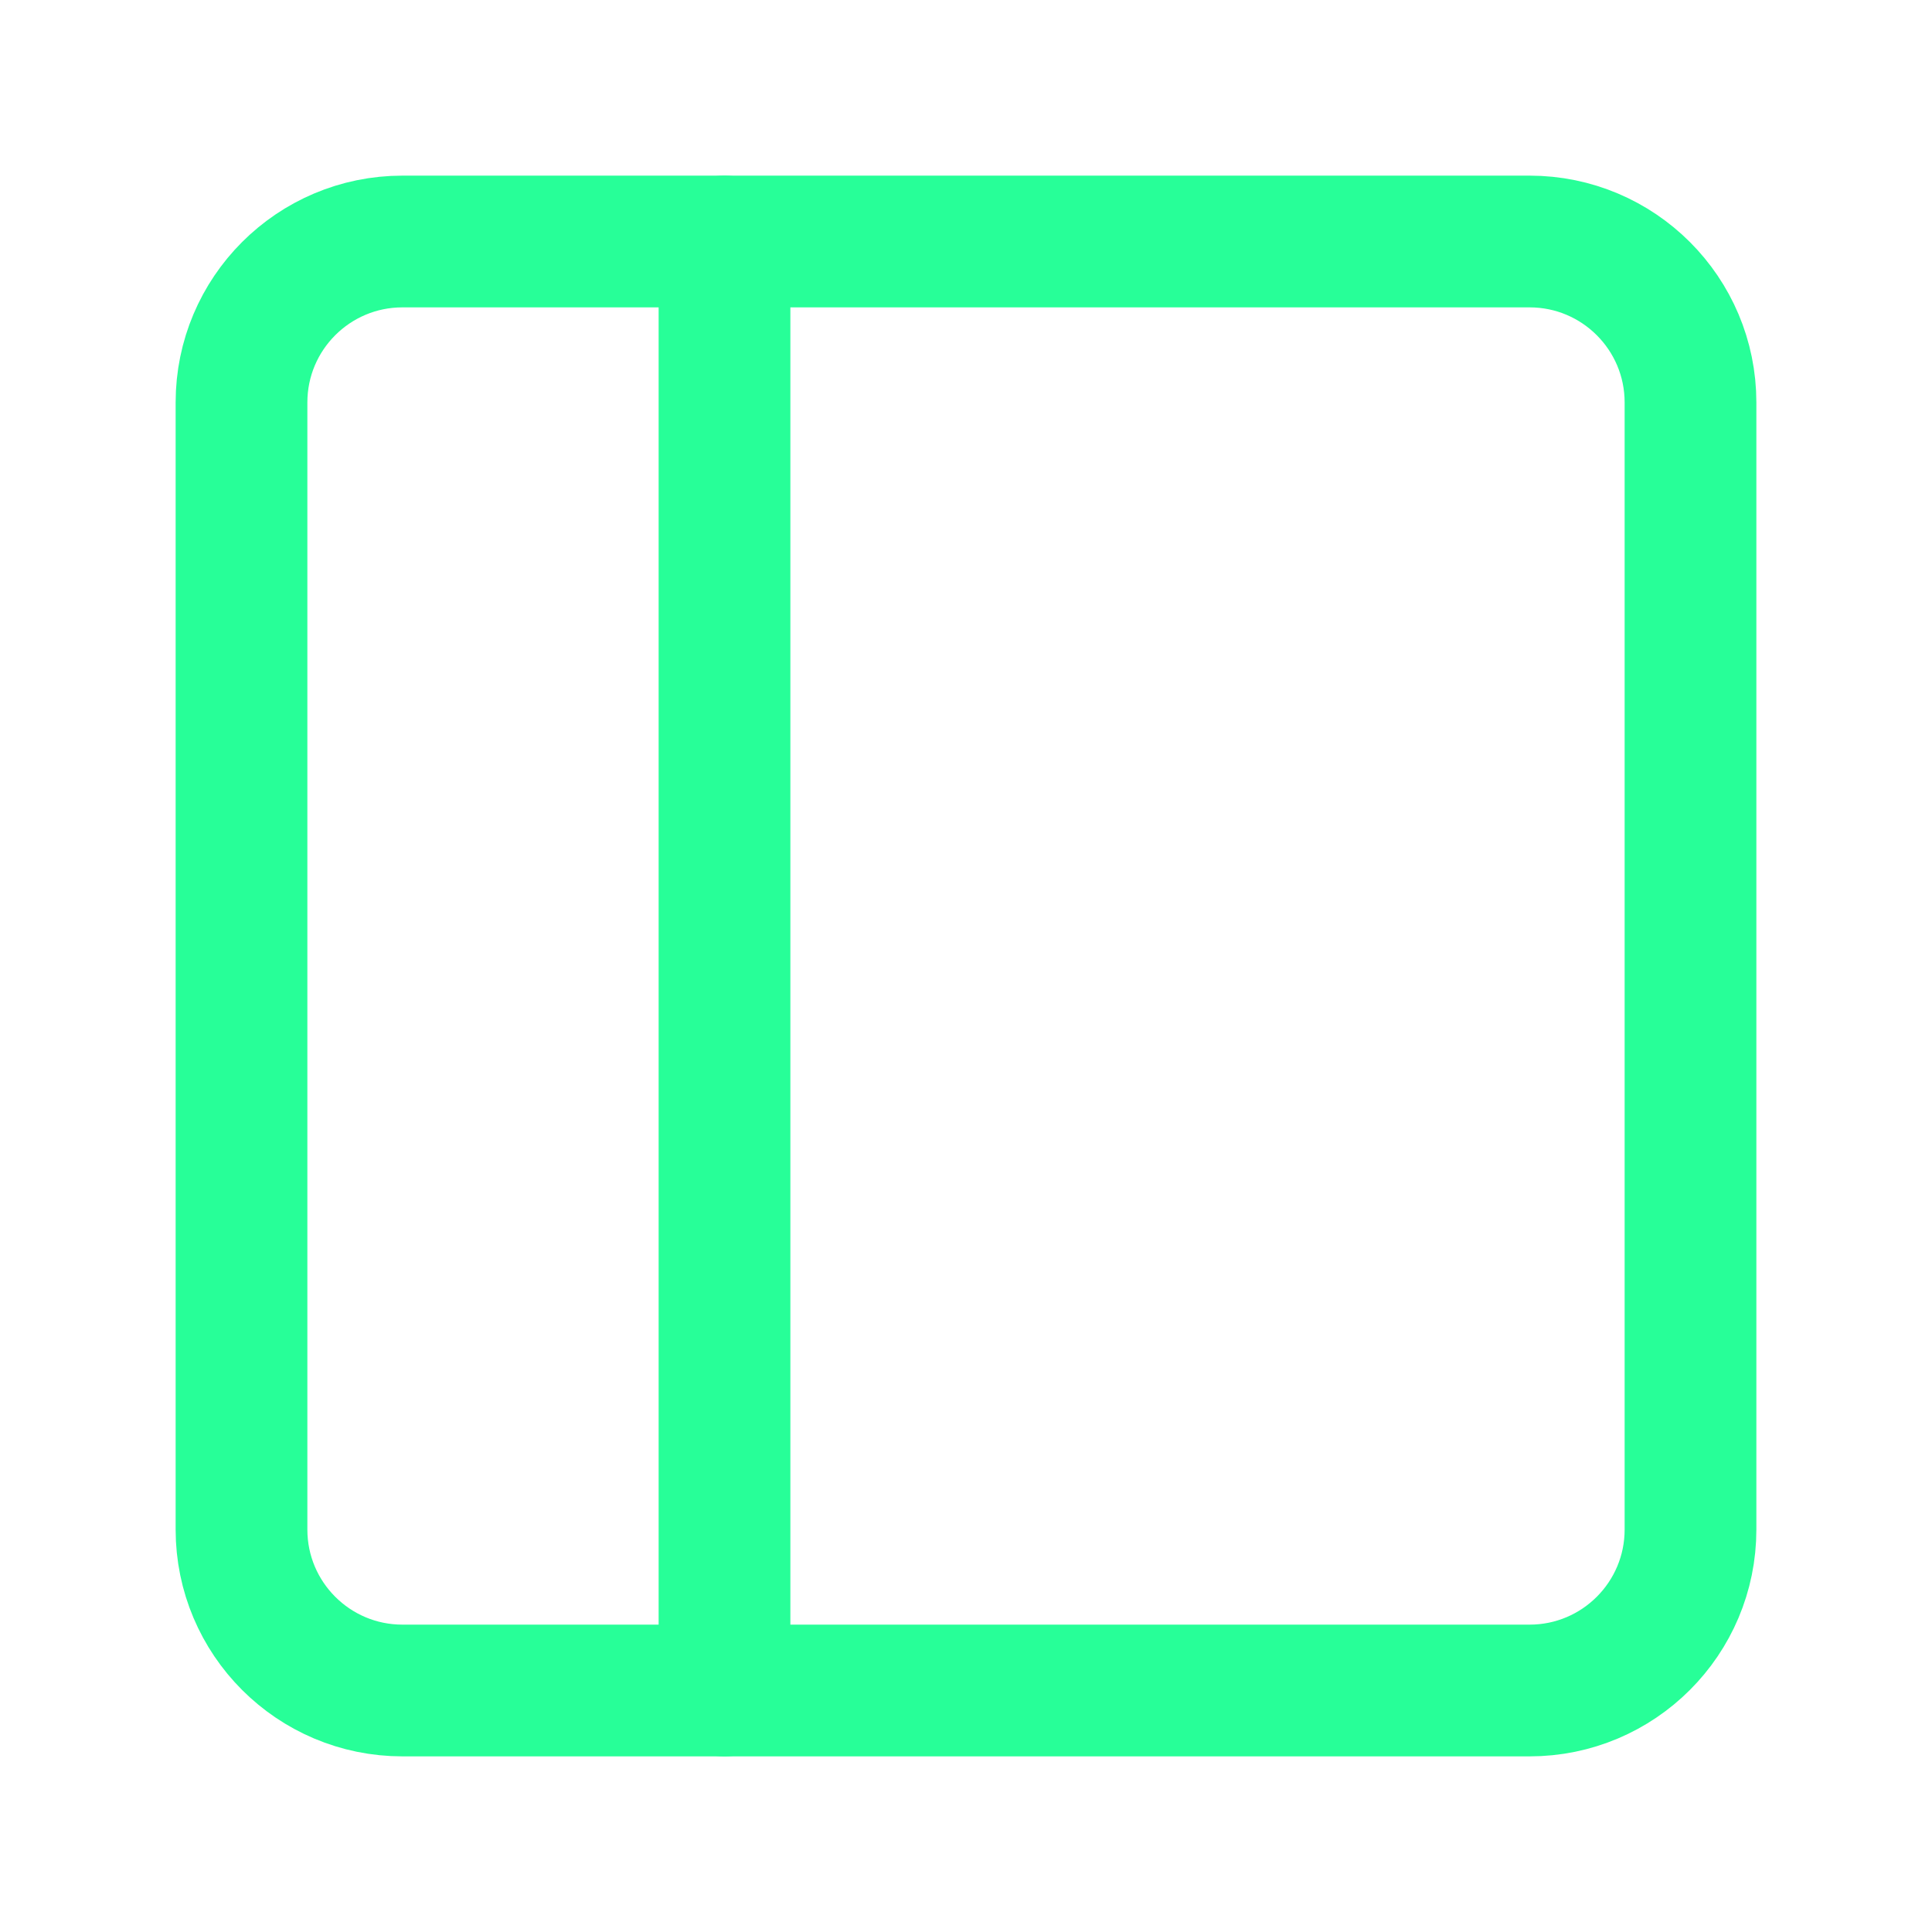
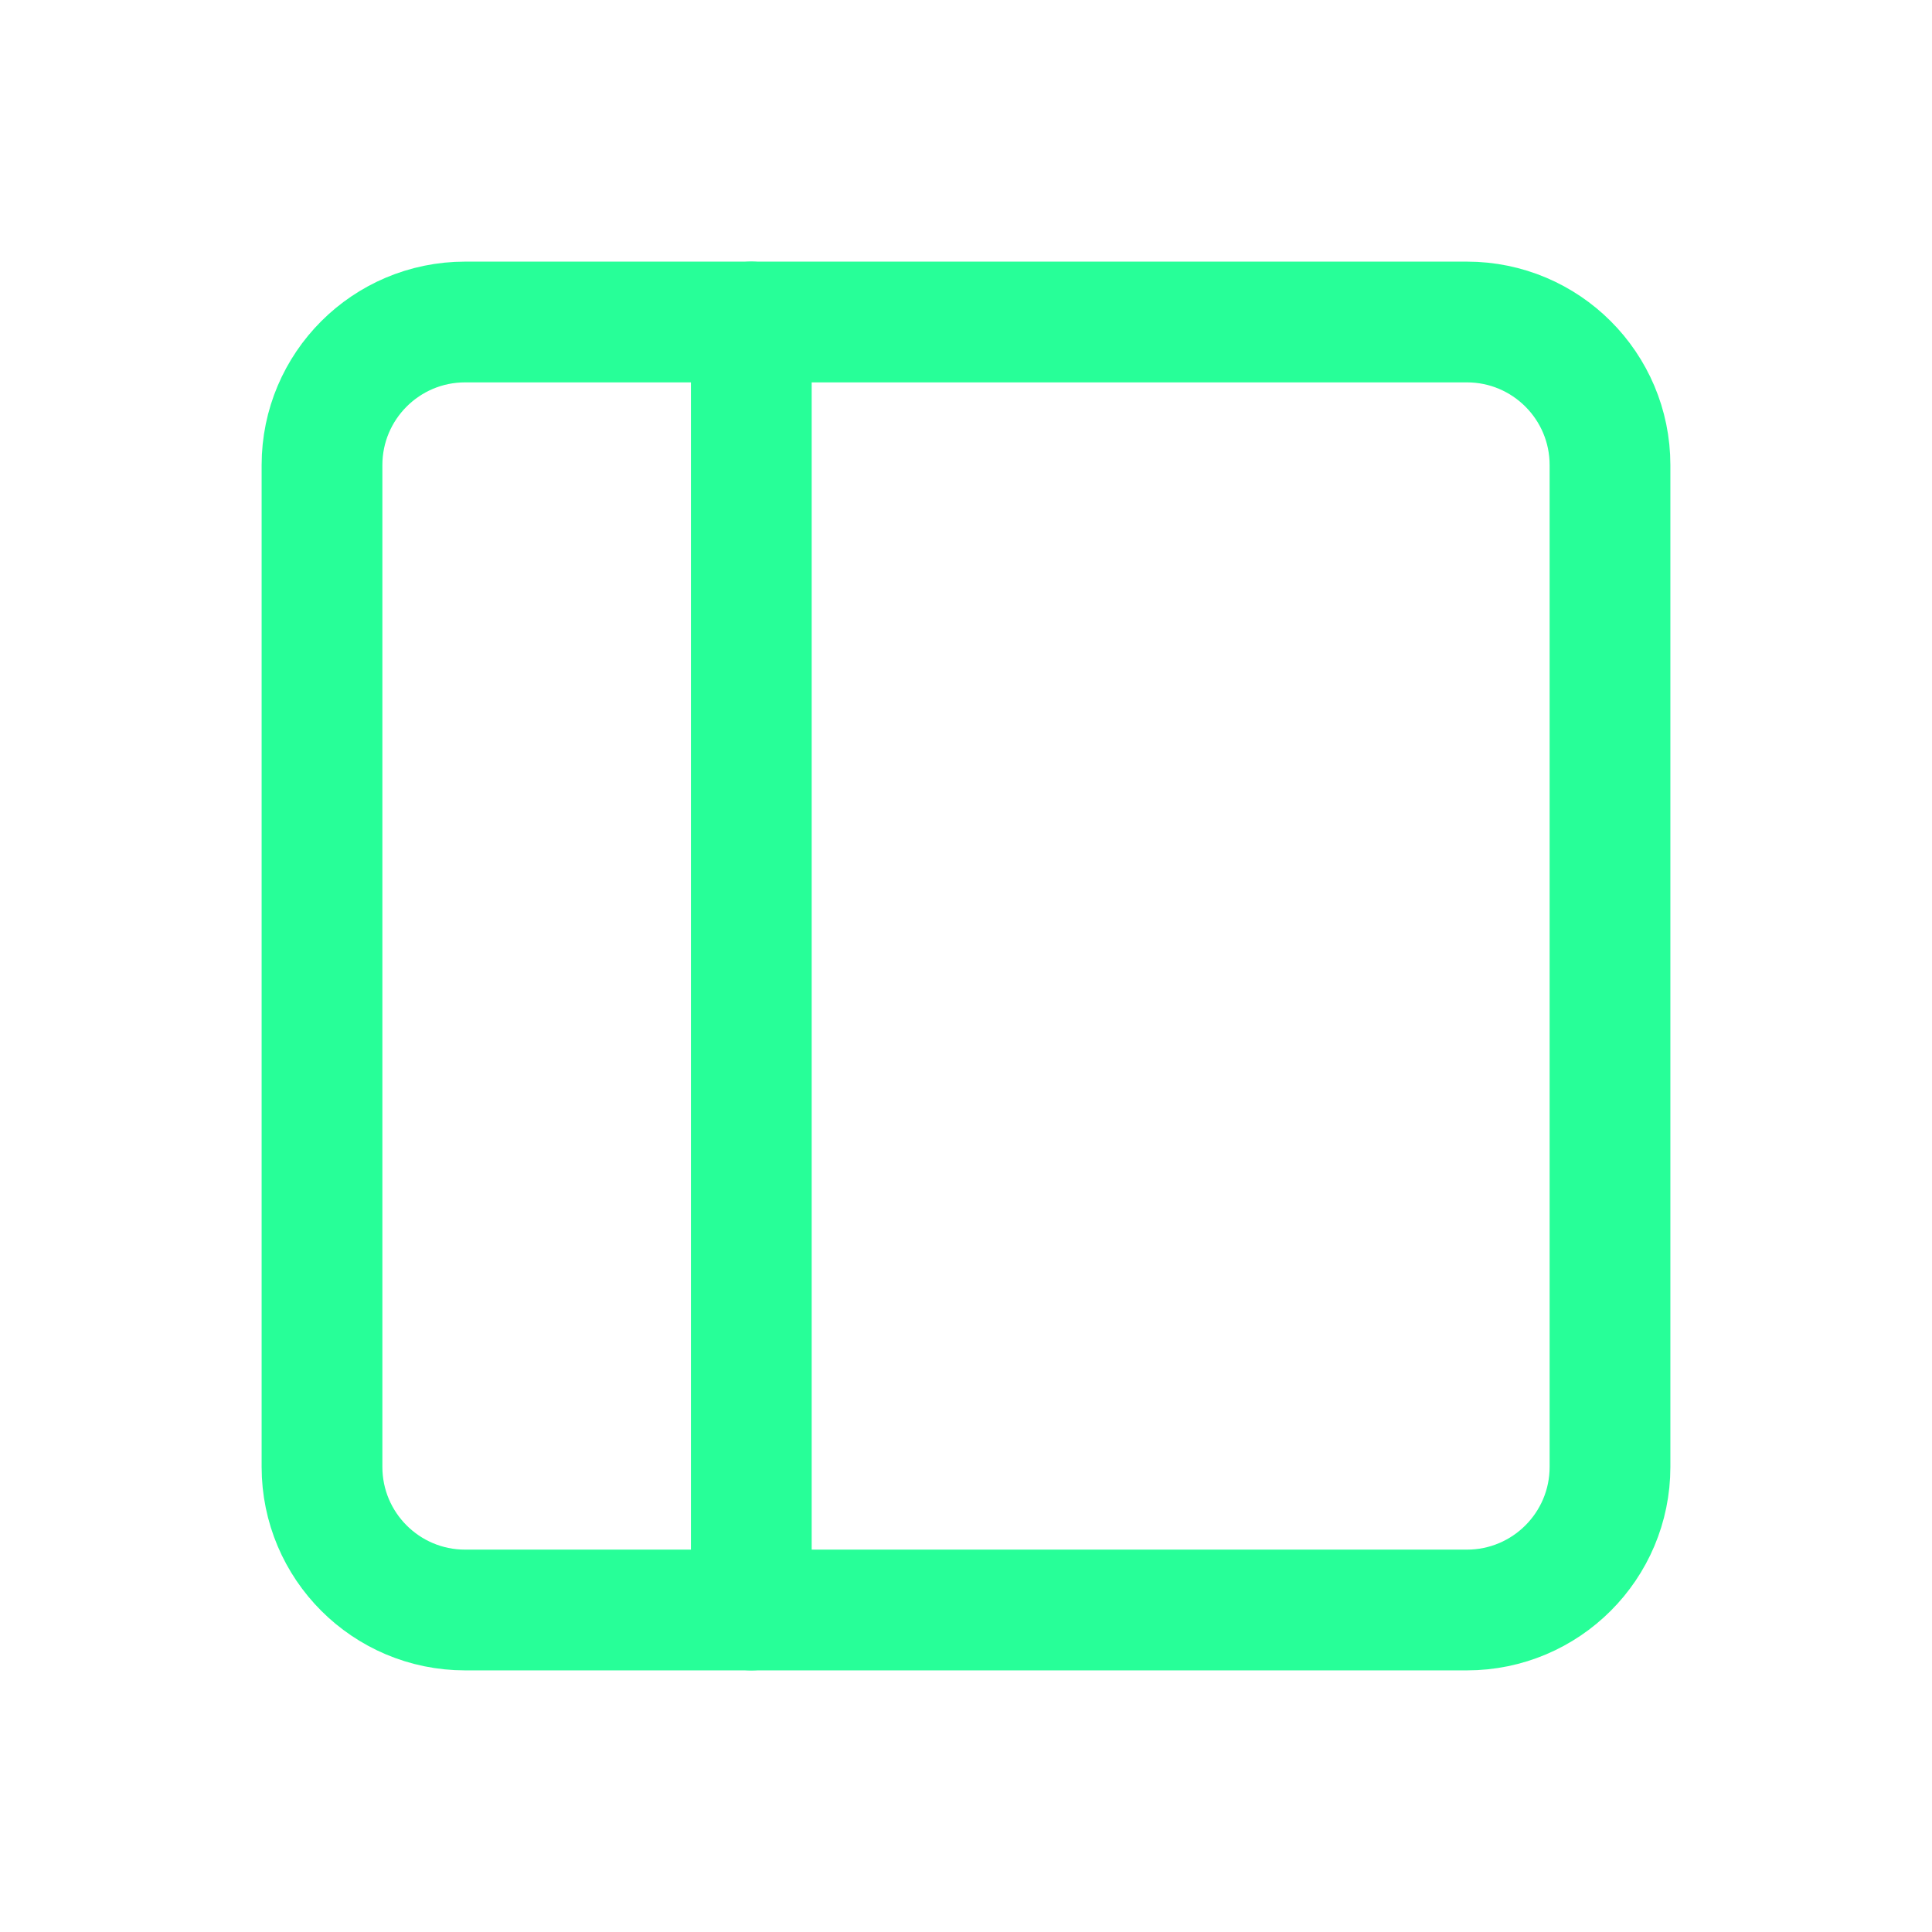
- <svg xmlns="http://www.w3.org/2000/svg" width="16px" height="16px" viewBox="0 0 16 16" version="1.1">
-   <defs />
-   <g id="library" stroke="none" stroke-width="1" fill="none" fill-rule="evenodd" stroke-linecap="round" stroke-linejoin="round">
-     <g transform="translate(2, 2)" stroke="#27FF98" stroke-width="1.091">
-       <rect id="Rectangle-path" x="0" y="0" width="12" height="12" rx="1.333" />
-       <path d="M4,0 L4,12" id="Shape" />
-     </g>
+ <svg xmlns="http://www.w3.org/2000/svg" width="24" height="24">
+   <g transform="translate(4 4)" stroke="#27FF98" stroke-width="1.5" fill="none" fill-rule="evenodd" stroke-linecap="round" stroke-linejoin="round">
+     <rect width="16" height="16" rx="1.778" />
+     <path d="M5.333 0v16" />
  </g>
</svg>
